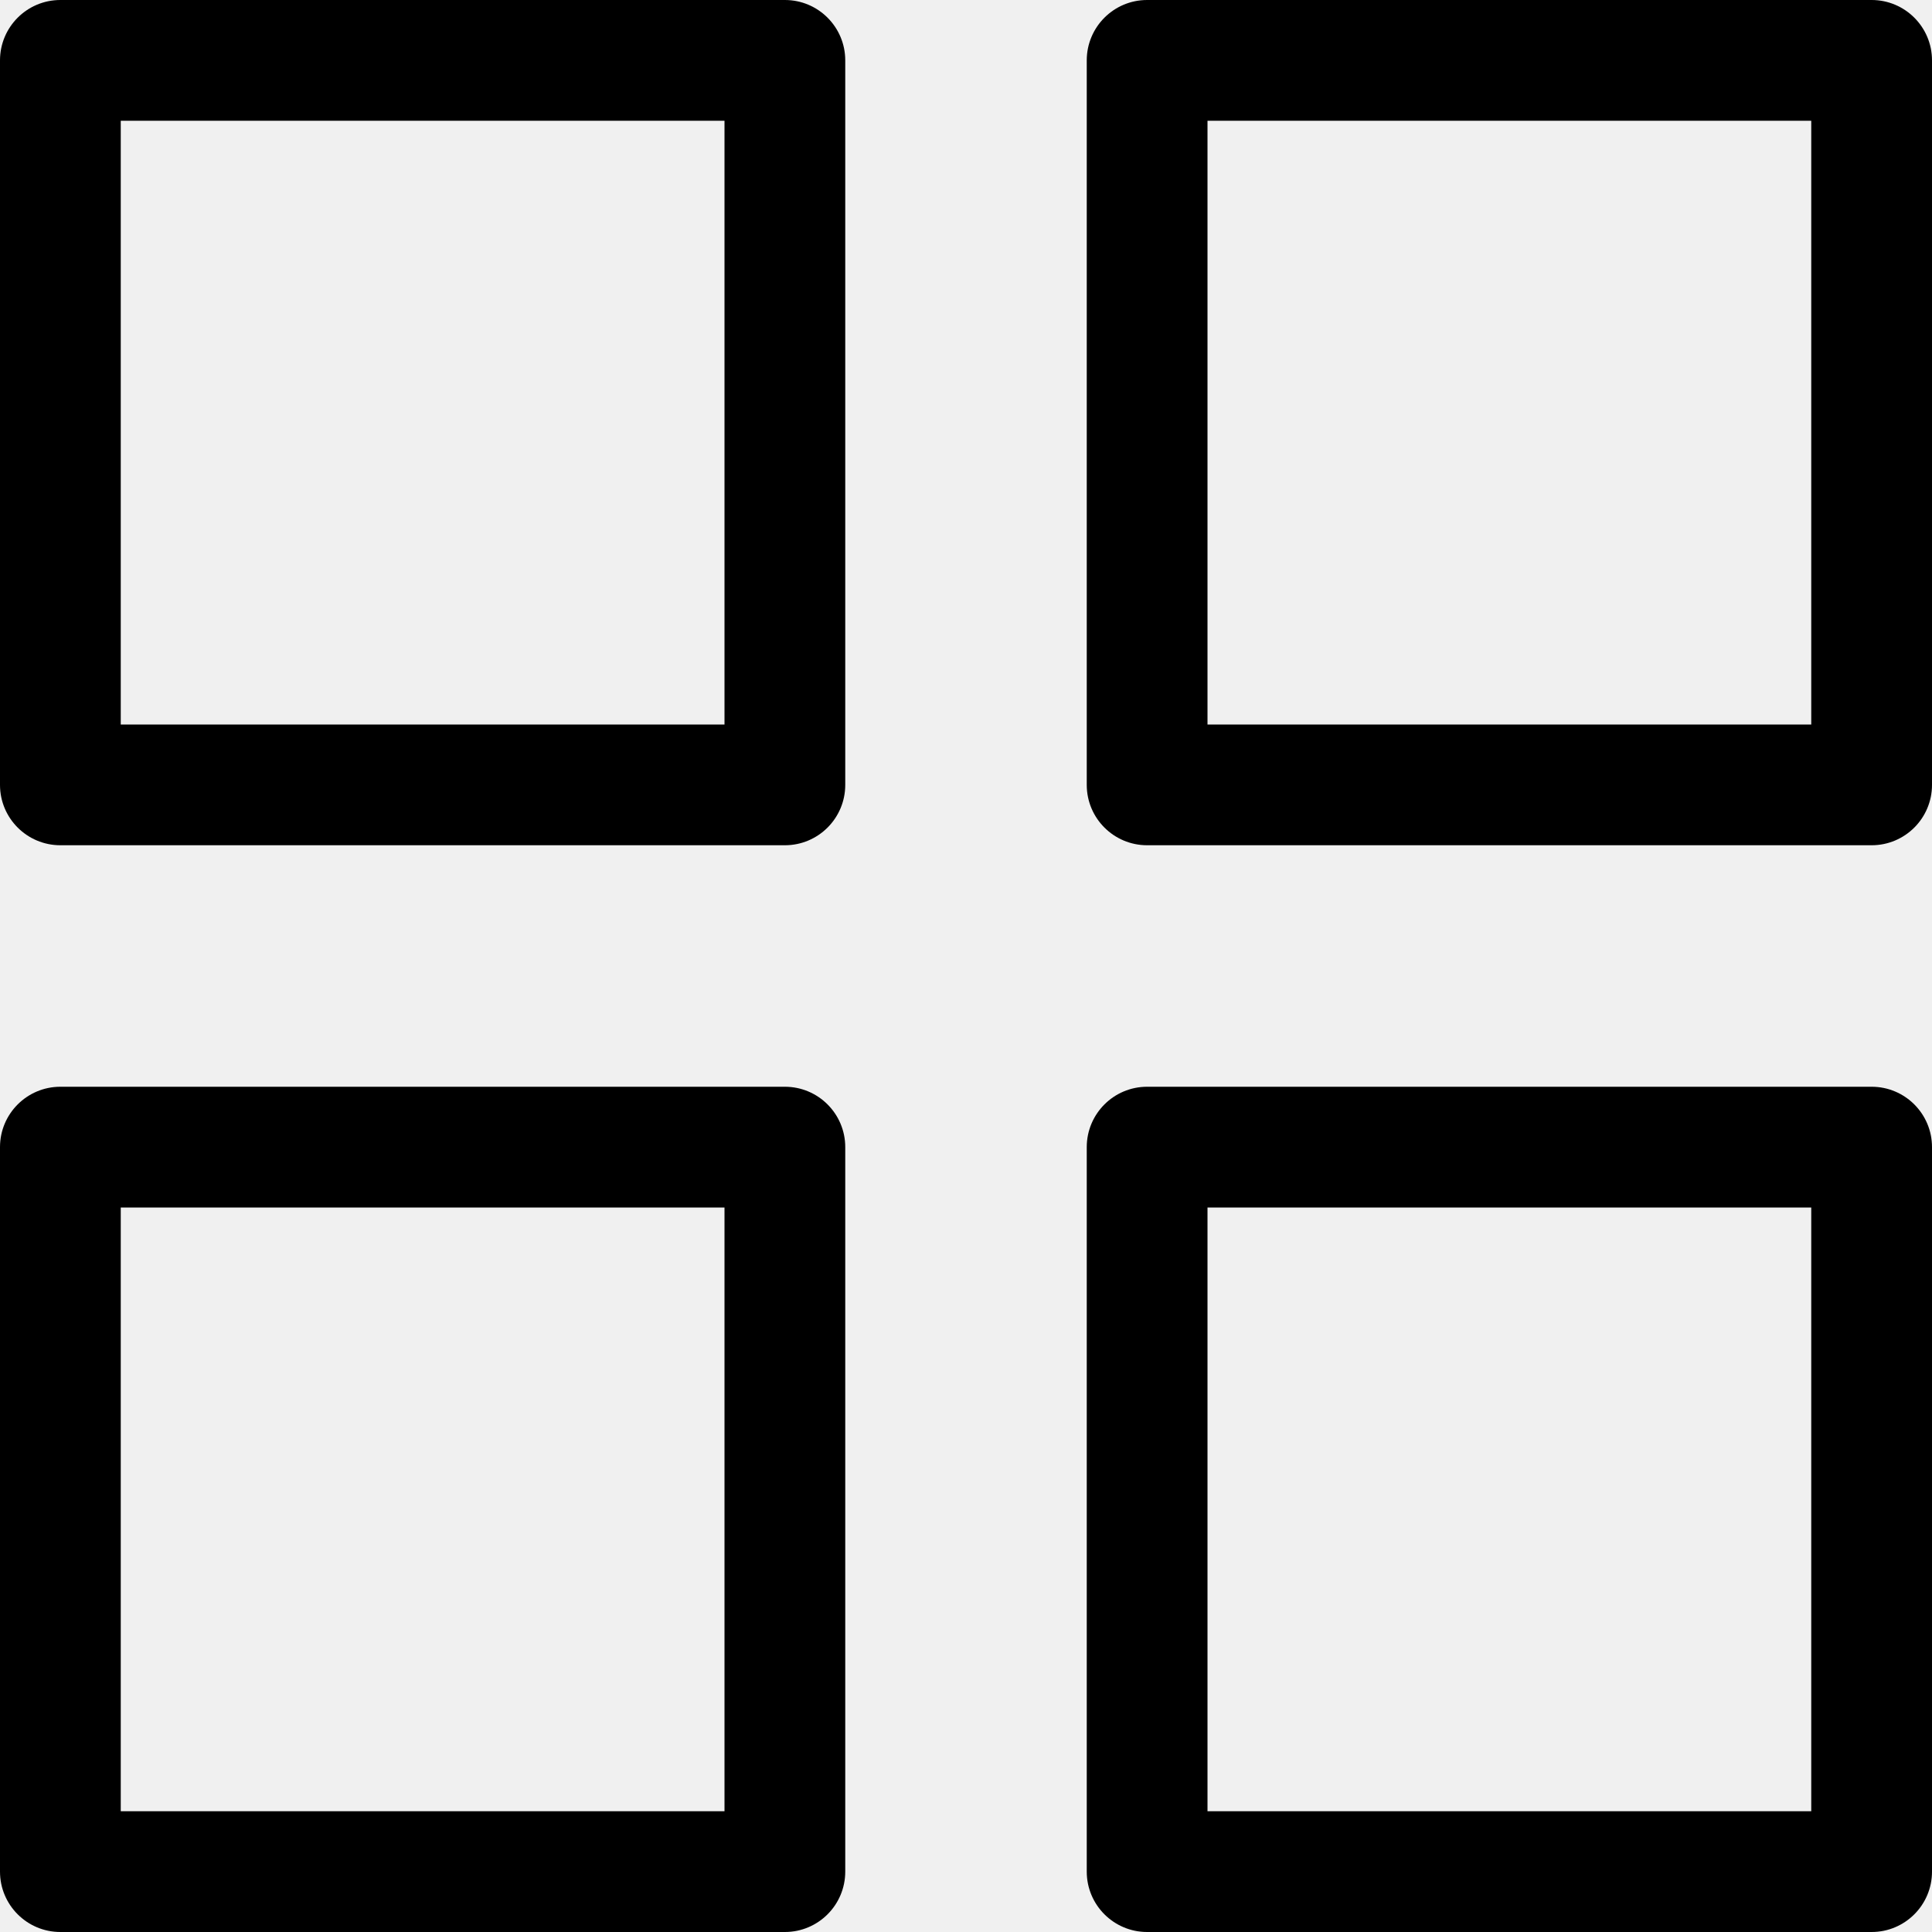
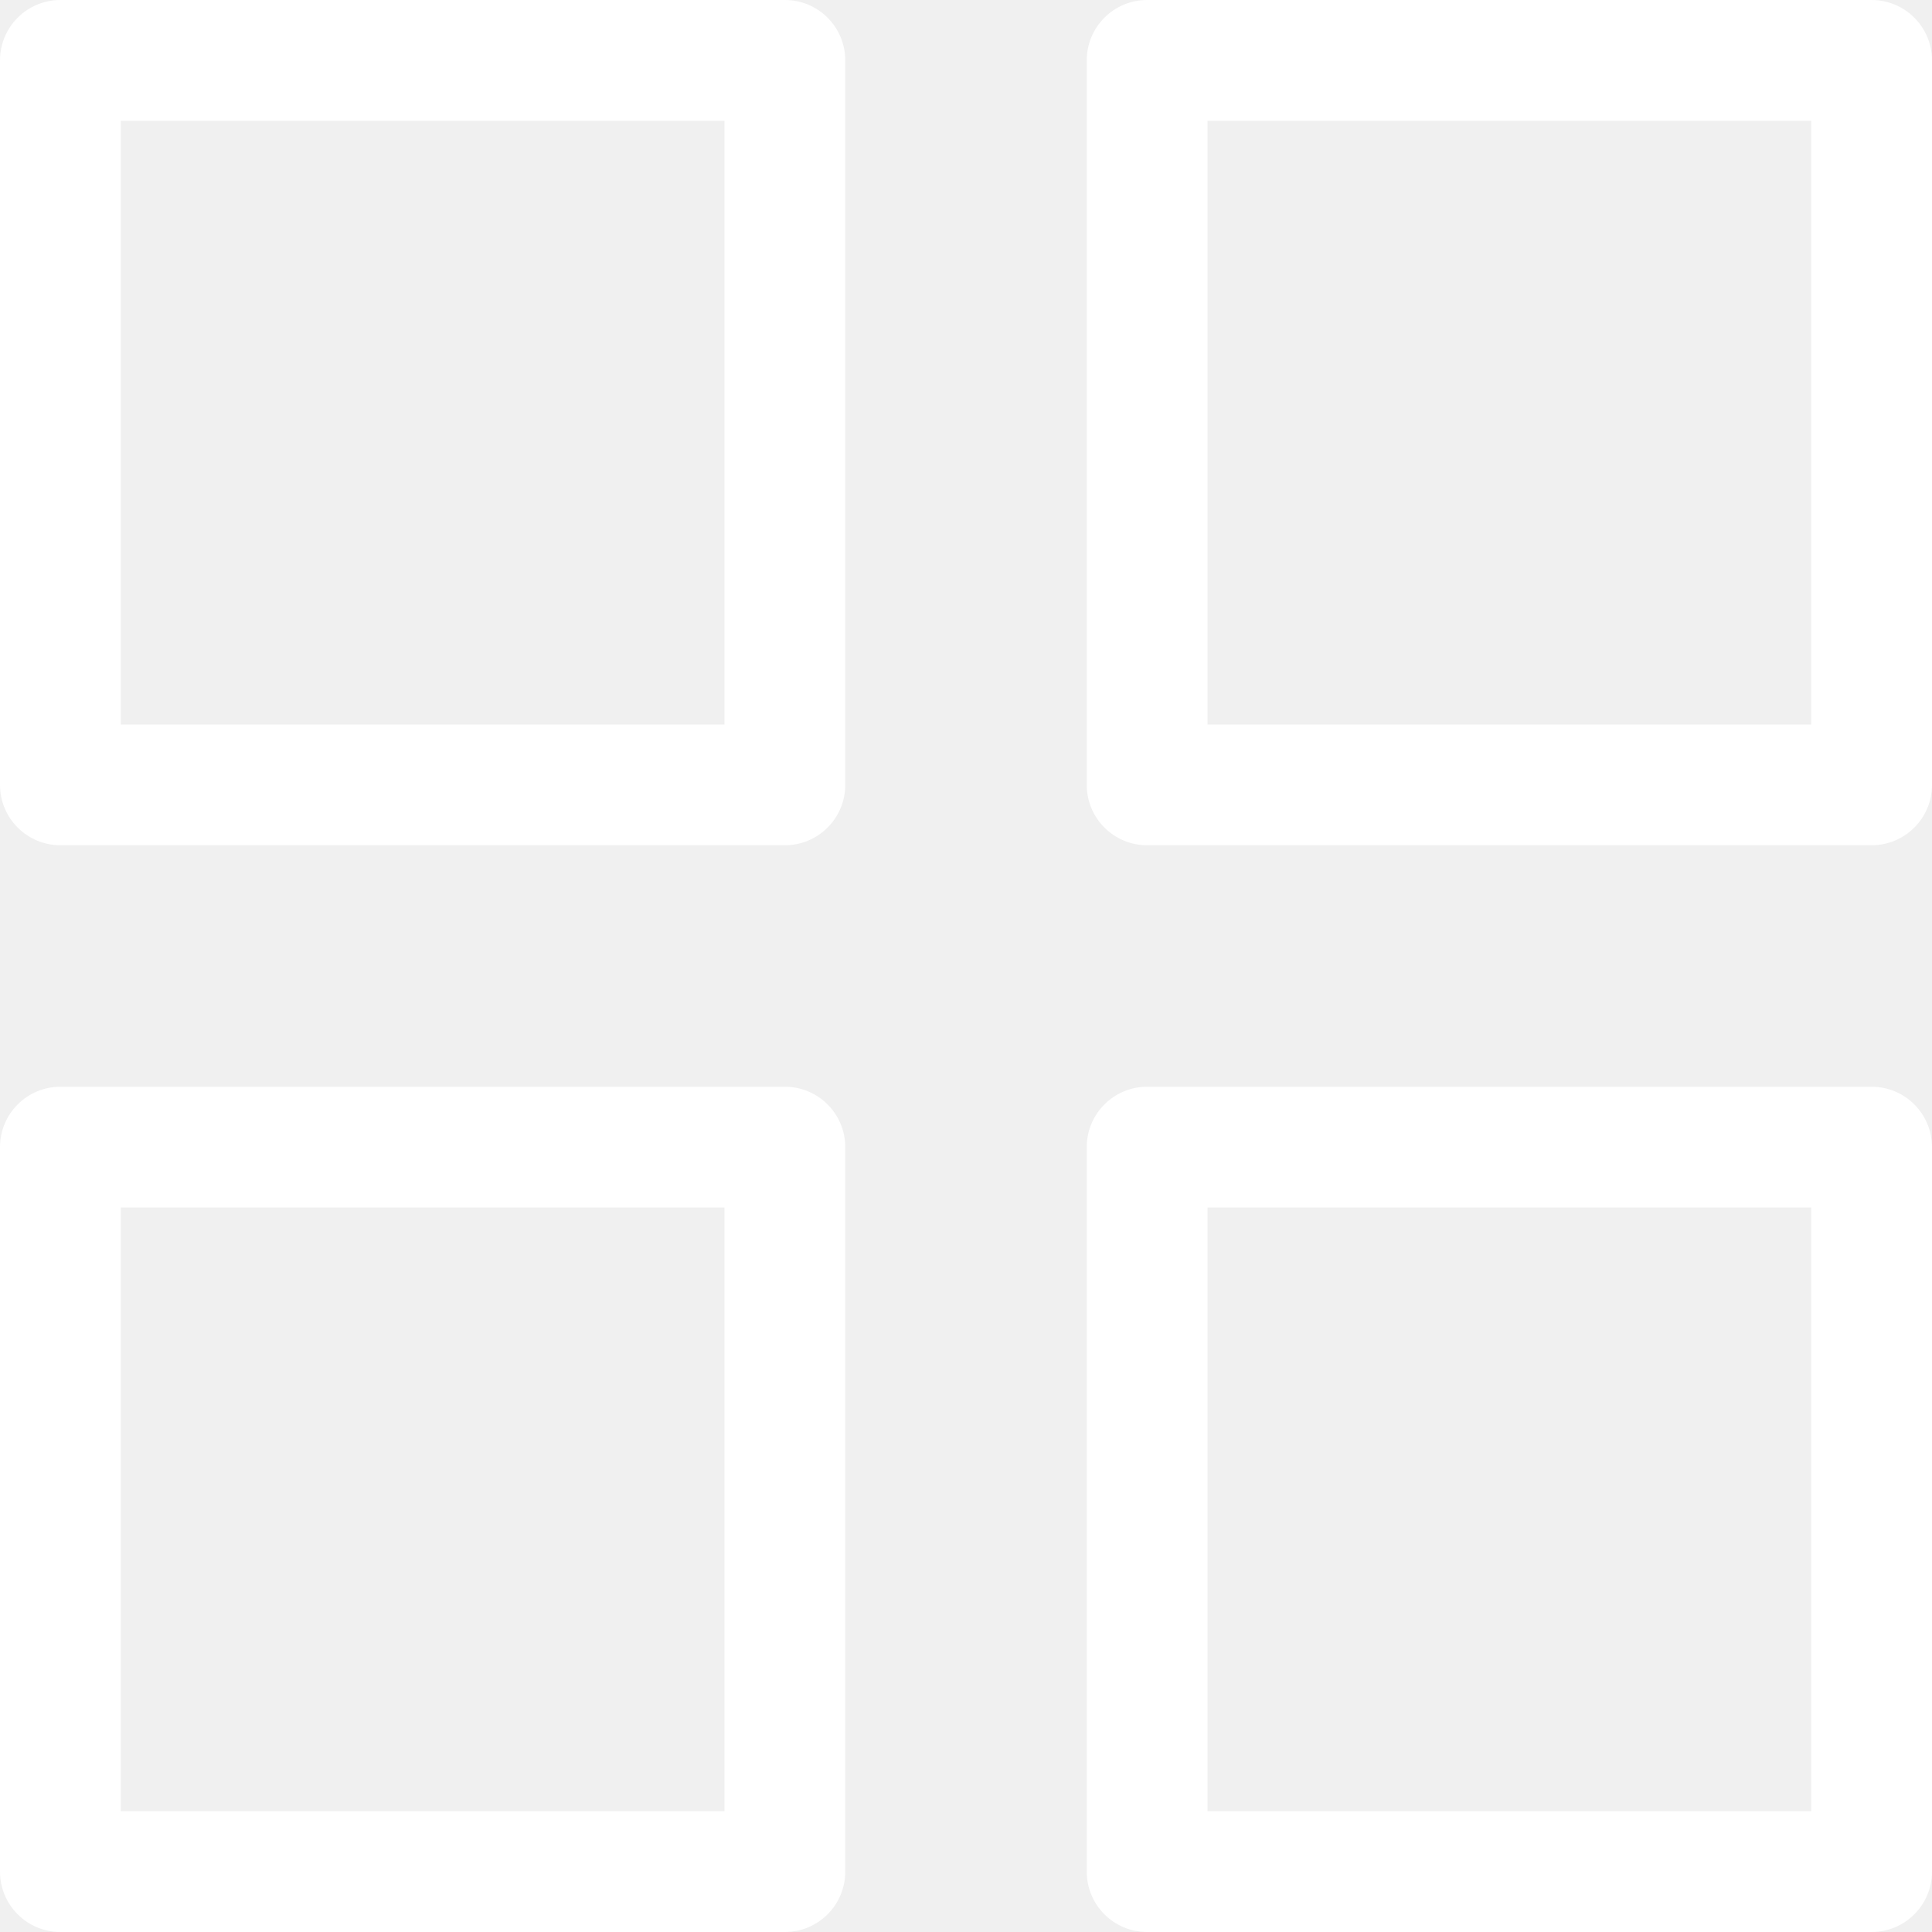
<svg xmlns="http://www.w3.org/2000/svg" version="1.1" id="Capa_1" x="0px" y="0px" viewBox="0 0 512 512" style="enable-background:new 0 0 512 512;" xml:space="preserve">
+   <style>.st0{fill:white}</style>
  <g>
    <g>
      <g>
-         <path d="M208,0H16C7.163,0,0,7.163,0,16v192c0,8.837,7.163,16,16,16h192c8.837,0,16-7.163,16-16V16C224,7.163,216.837,0,208,0z      M192,192H32V32h160V192z" />
-         <path d="M496,0H304c-8.837,0-16,7.163-16,16v192c0,8.837,7.163,16,16,16h192c8.837,0,16-7.163,16-16V16     C512,7.163,504.837,0,496,0z M480,192H320V32h160V192z" />
-         <path d="M208,288H16c-8.837,0-16,7.163-16,16v192c0,8.837,7.163,16,16,16h192c8.837,0,16-7.163,16-16V304     C224,295.163,216.837,288,208,288z M192,480H32V320h160V480z" />
-         <path d="M496,288H304c-8.837,0-16,7.163-16,16v192c0,8.837,7.163,16,16,16h192c8.837,0,16-7.163,16-16V304     C512,295.163,504.837,288,496,288z M480,480H320V320h160V480z" />
+         <path class="st0" d="M208,0H16C7.163,0,0,7.163,0,16v192c0,8.837,7.163,16,16,16h192c8.837,0,16-7.163,16-16V16C224,7.163,216.837,0,208,0z      M192,192H32V32h160V192z" />
+         <path class="st0" d="M496,0H304c-8.837,0-16,7.163-16,16v192c0,8.837,7.163,16,16,16h192c8.837,0,16-7.163,16-16V16     C512,7.163,504.837,0,496,0z M480,192H320V32h160V192z" />
+         <path class="st0" d="M208,288H16c-8.837,0-16,7.163-16,16v192c0,8.837,7.163,16,16,16h192c8.837,0,16-7.163,16-16V304     C224,295.163,216.837,288,208,288z M192,480H32V320h160V480z" />
+         <path class="st0" d="M496,288H304c-8.837,0-16,7.163-16,16v192c0,8.837,7.163,16,16,16h192c8.837,0,16-7.163,16-16V304     C512,295.163,504.837,288,496,288z M480,480H320V320h160V480z" />
      </g>
    </g>
  </g>
-   <g>
- </g>
-   <g>
- </g>
-   <g>
- </g>
-   <g>
- </g>
-   <g>
- </g>
-   <g>
- </g>
-   <g>
- </g>
-   <g>
- </g>
-   <g>
- </g>
-   <g>
- </g>
-   <g>
- </g>
-   <g>
- </g>
-   <g>
- </g>
-   <g>
- </g>
-   <g>
- </g>
</svg>
